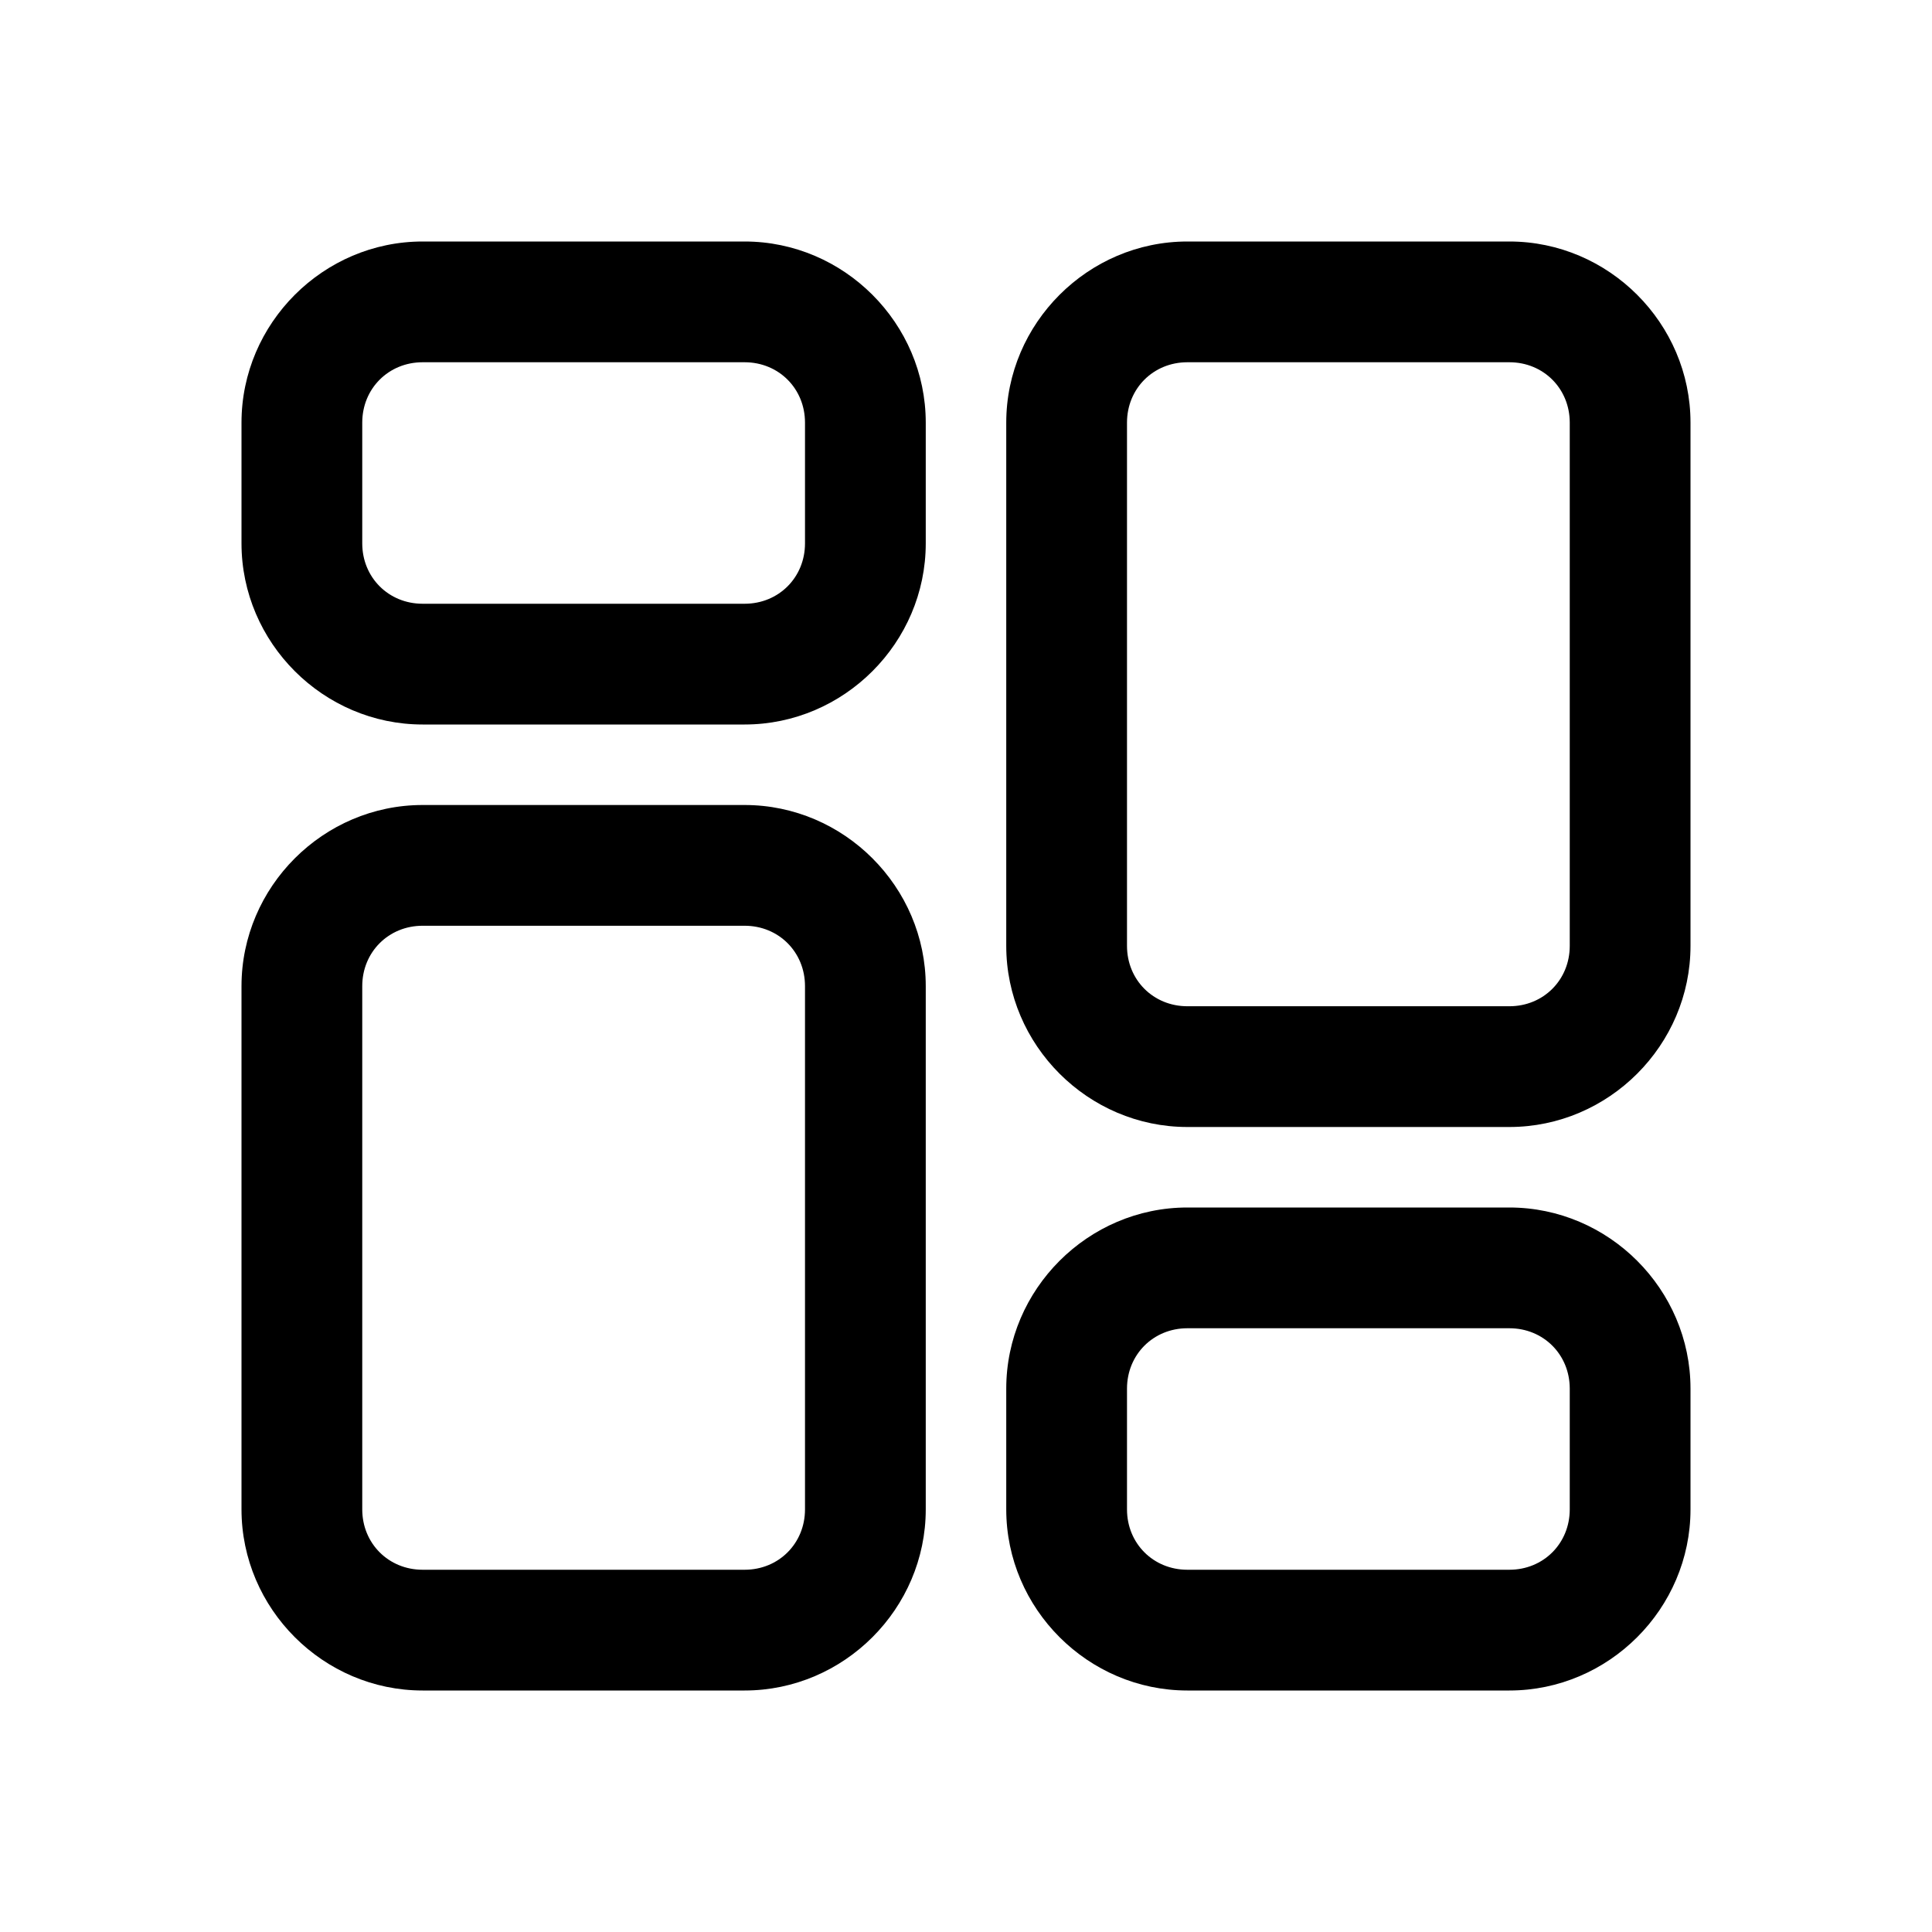
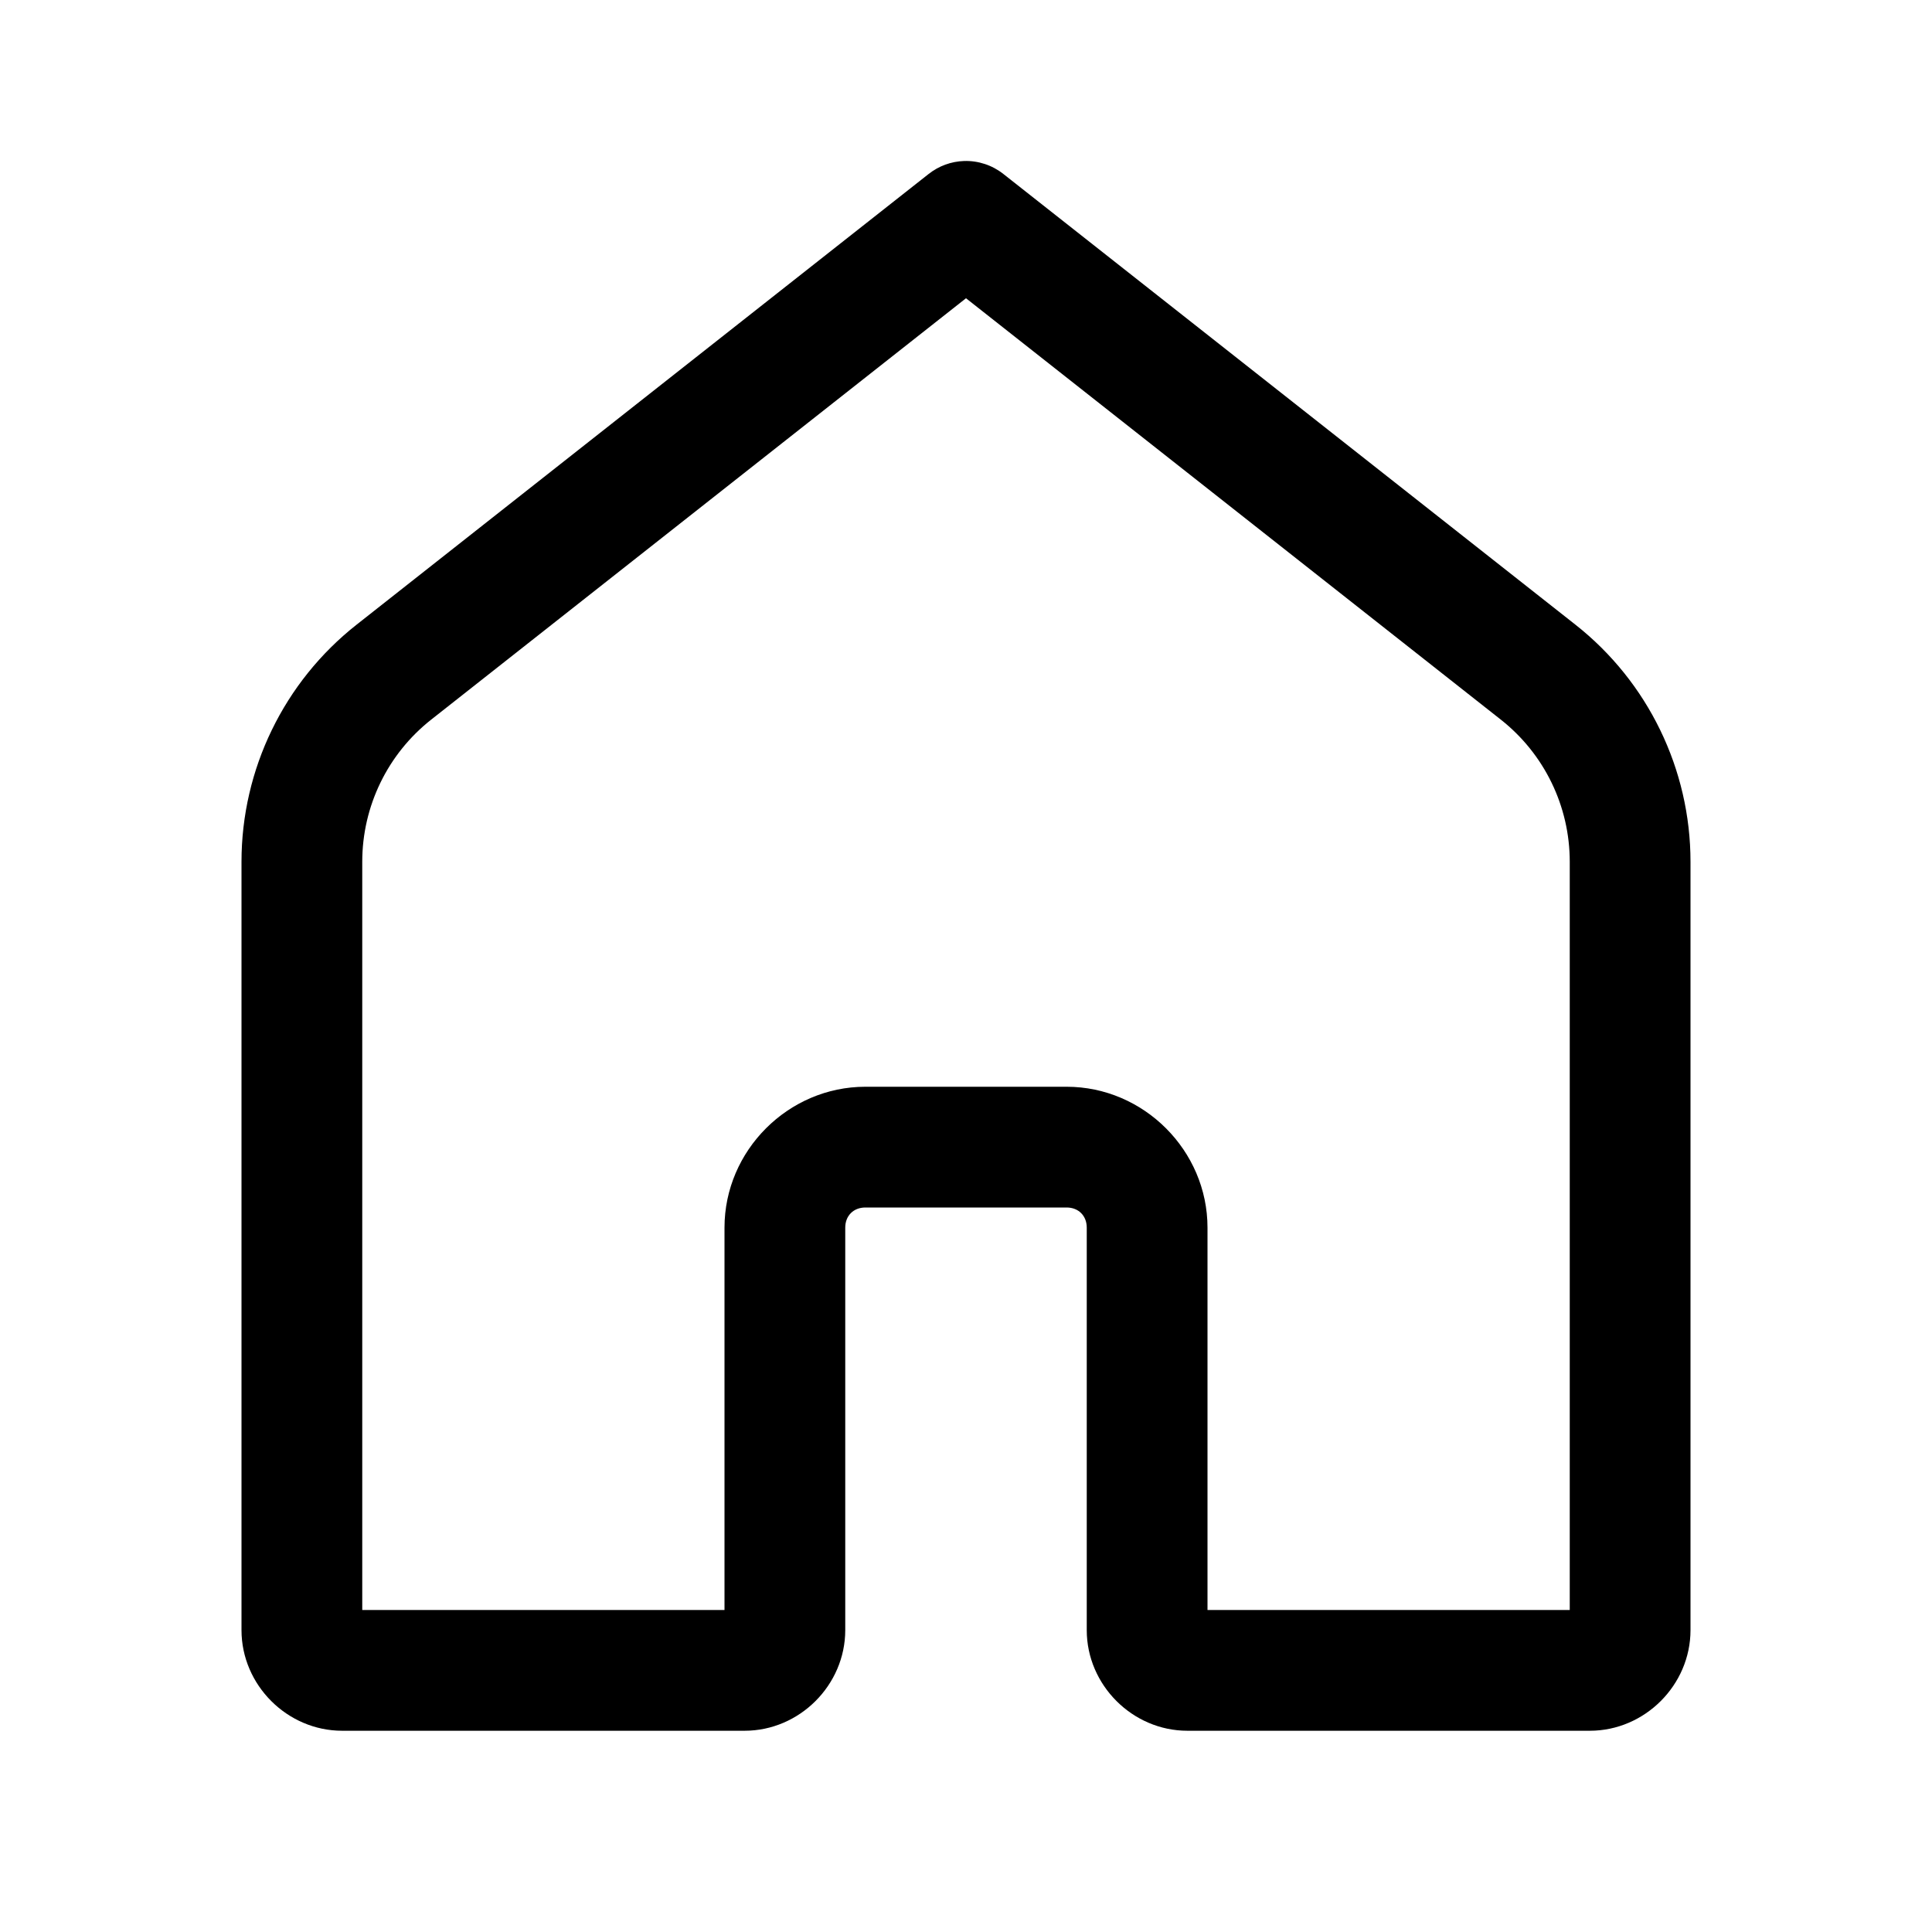
<svg xmlns="http://www.w3.org/2000/svg" x="0px" y="0px" width="100" height="100" viewBox="0 0 48 48">
-   <path d="M 10.5 6 C 8.032 6 6 8.032 6 10.5 L 6 13.5 C 6 15.968 8.032 18 10.5 18 L 18.5 18 C 20.968 18 23 15.968 23 13.5 L 23 10.5 C 23 8.032 20.968 6 18.5 6 L 10.5 6 z M 29.5 6 C 27.032 6 25 8.032 25 10.5 L 25 23.5 C 25 25.968 27.032 28 29.5 28 L 37.5 28 C 39.968 28 42 25.968 42 23.5 L 42 10.5 C 42 8.032 39.968 6 37.5 6 L 29.5 6 z M 10.5 9 L 18.5 9 C 19.346 9 20 9.654 20 10.5 L 20 13.5 C 20 14.346 19.346 15 18.5 15 L 10.5 15 C 9.654 15 9 14.346 9 13.5 L 9 10.5 C 9 9.654 9.654 9 10.5 9 z M 29.5 9 L 37.5 9 C 38.346 9 39 9.654 39 10.5 L 39 23.5 C 39 24.346 38.346 25 37.5 25 L 29.5 25 C 28.654 25 28 24.346 28 23.5 L 28 10.5 C 28 9.654 28.654 9 29.5 9 z M 10.5 20 C 8.032 20 6 22.032 6 24.5 L 6 37.5 C 6 39.968 8.032 42 10.5 42 L 18.5 42 C 20.968 42 23 39.968 23 37.5 L 23 24.5 C 23 22.032 20.968 20 18.5 20 L 10.5 20 z M 10.5 23 L 18.5 23 C 19.346 23 20 23.654 20 24.5 L 20 37.5 C 20 38.346 19.346 39 18.5 39 L 10.5 39 C 9.654 39 9 38.346 9 37.5 L 9 24.5 C 9 23.654 9.654 23 10.5 23 z M 29.5 30 C 27.032 30 25 32.032 25 34.5 L 25 37.5 C 25 39.968 27.032 42 29.5 42 L 37.5 42 C 39.968 42 42 39.968 42 37.5 L 42 34.5 C 42 32.032 39.968 30 37.5 30 L 29.5 30 z M 29.5 33 L 37.5 33 C 38.346 33 39 33.654 39 34.5 L 39 37.5 C 39 38.346 38.346 39 37.5 39 L 29.5 39 C 28.654 39 28 38.346 28 37.5 L 28 34.5 C 28 33.654 28.654 33 29.5 33 z" />
+   <path d="M 23.951 4 A 1.5 1.5 0 0 0 23.072 4.322 L 8.859 15.52 C 7.055 16.941 6 19.114 6 21.41 L 6 40.5 C 6 41.864 7.136 43 8.5 43 L 18.5 43 C 19.864 43 21 41.864 21 40.5 L 21 30.5 C 21 30.205 21.205 30 21.5 30 L 26.5 30 C 26.795 30 27 30.205 27 30.5 L 27 40.5 C 27 41.864 28.136 43 29.5 43 L 39.5 43 C 40.864 43 42 41.864 42 40.5 L 42 21.41 C 42 19.114 40.945 16.941 39.141 15.52 L 24.928 4.322 A 1.5 1.5 0 0 0 23.951 4 z M 24 7.41 L 37.285 17.877 C 38.369 18.731 39 20.031 39 21.41 L 39 40 L 30 40 L 30 30.5 C 30 28.585 28.415 27 26.5 27 L 21.5 27 C 19.585 27 18 28.585 18 30.5 L 18 40 L 9 40 L 9 21.41 C 9 20.031 9.631 18.731 10.715 17.877 L 24 7.41 z" />
</svg>
